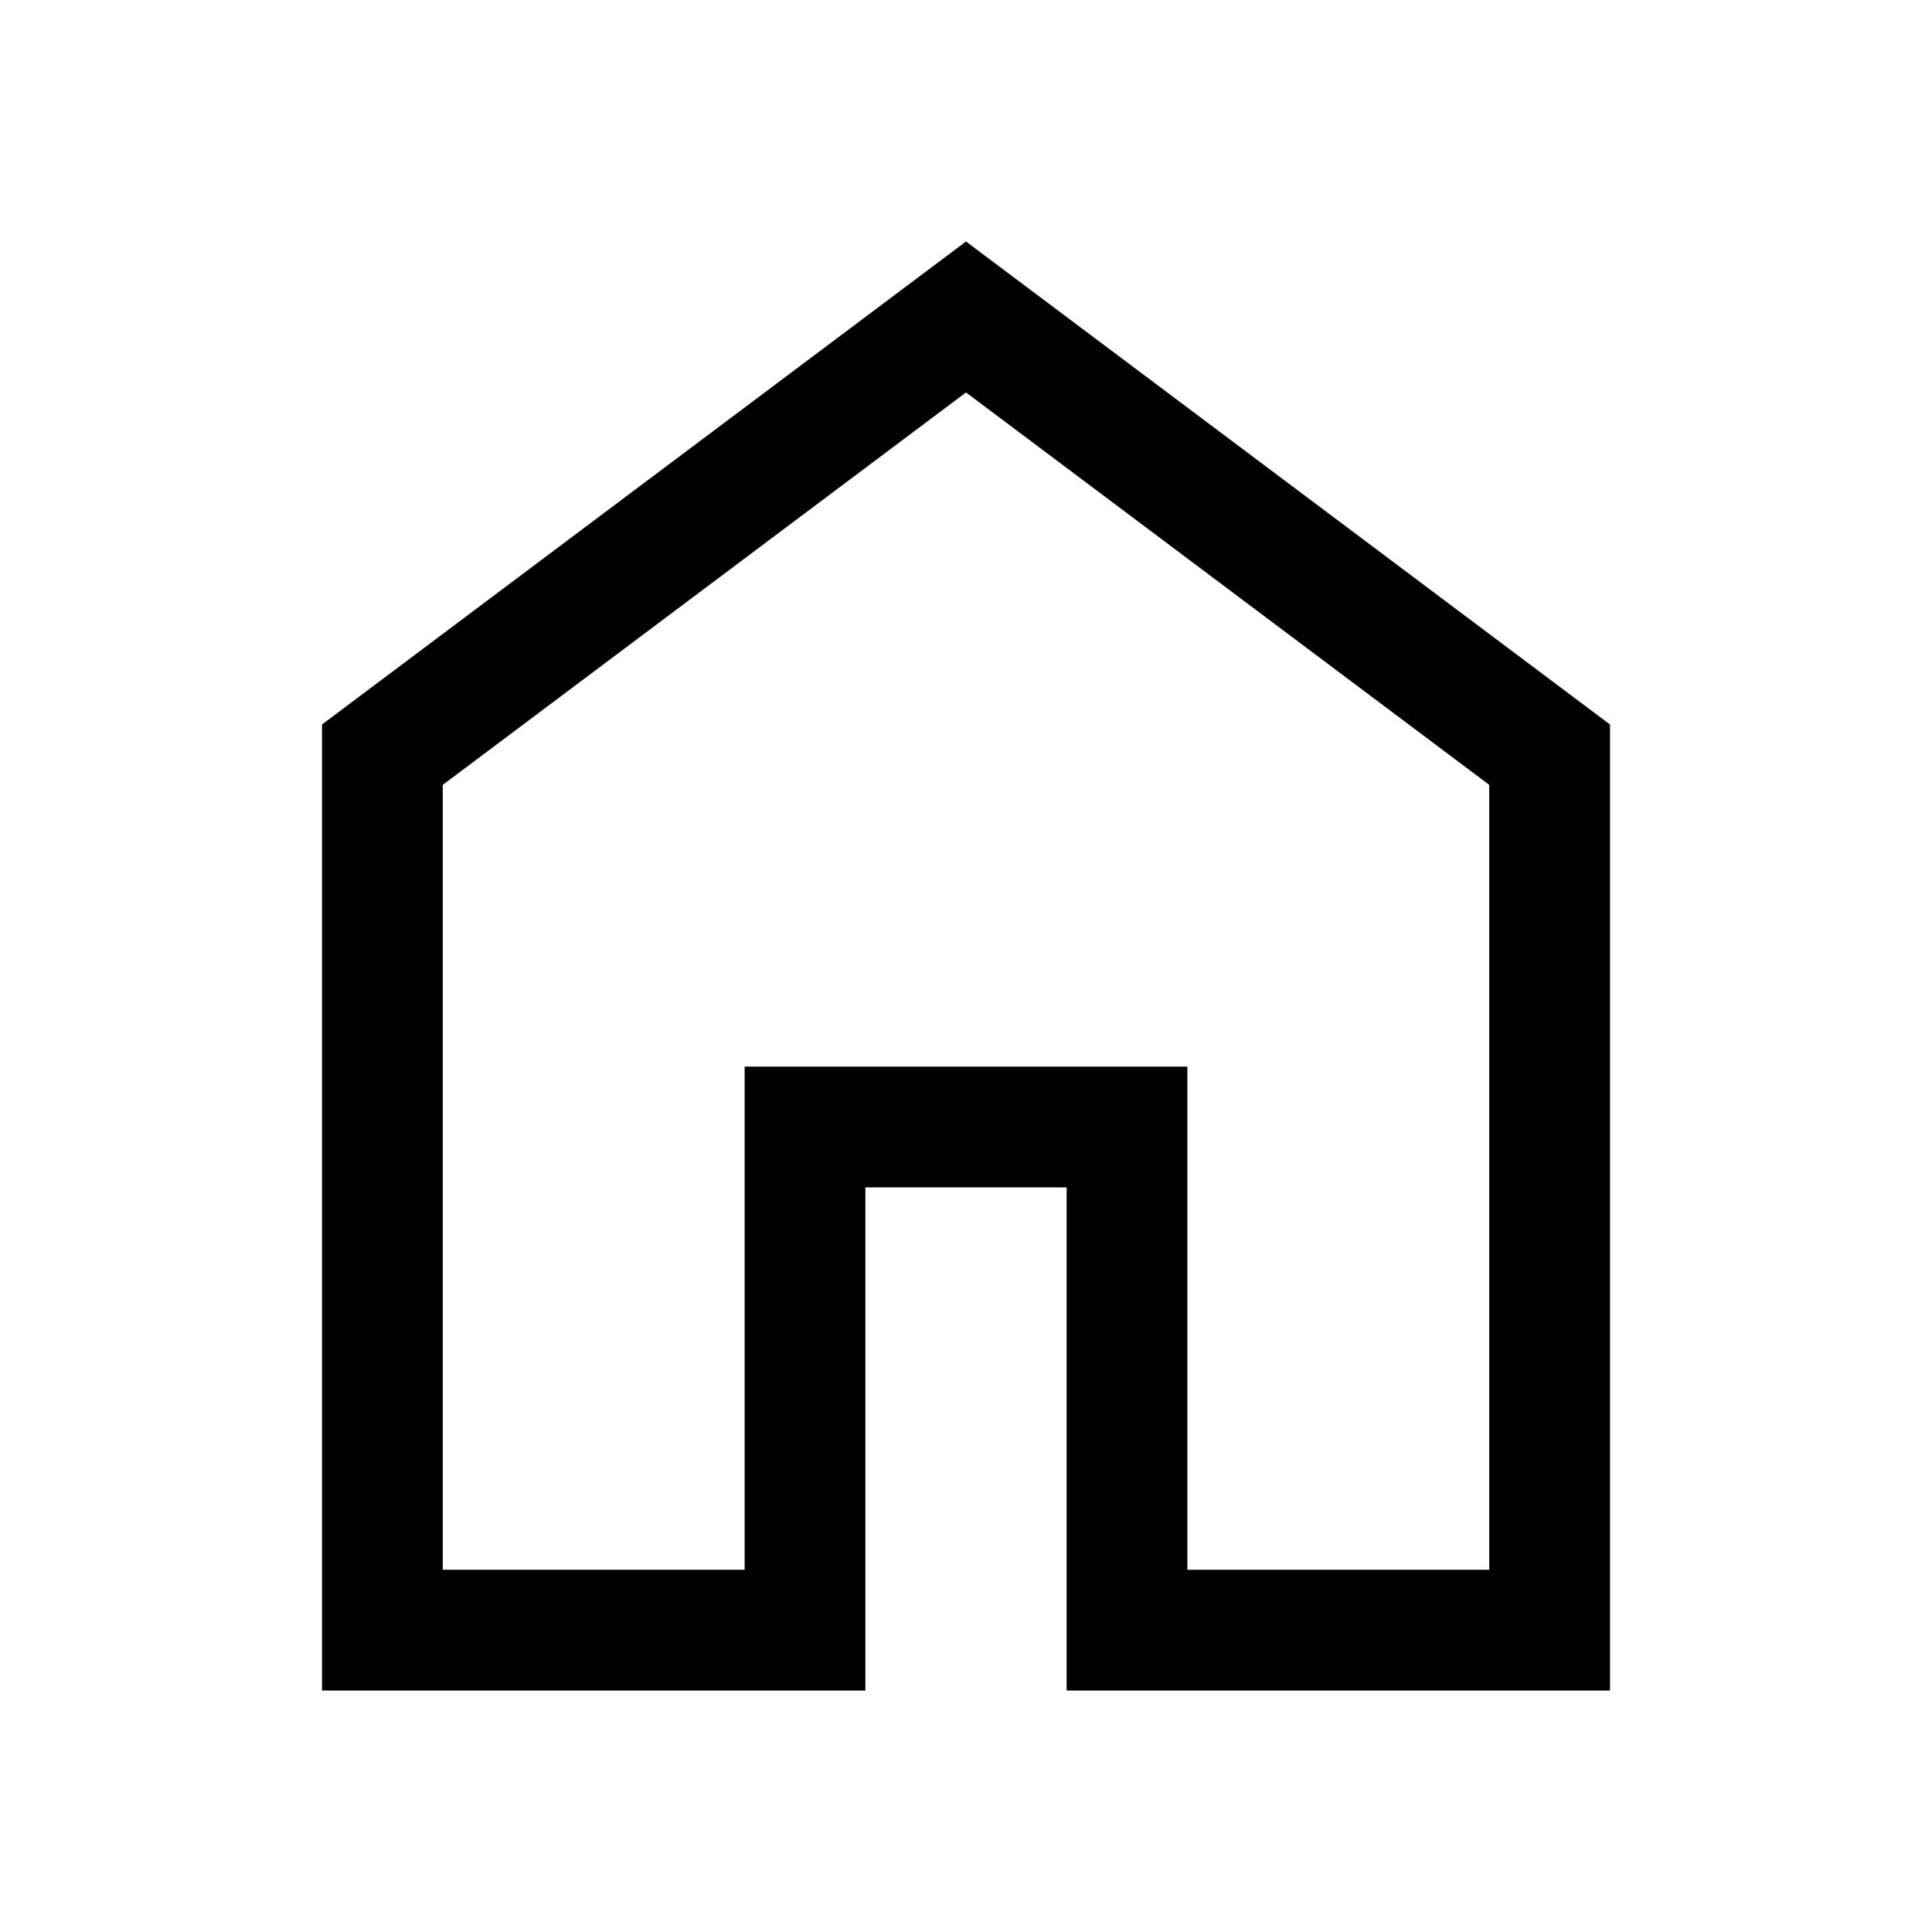
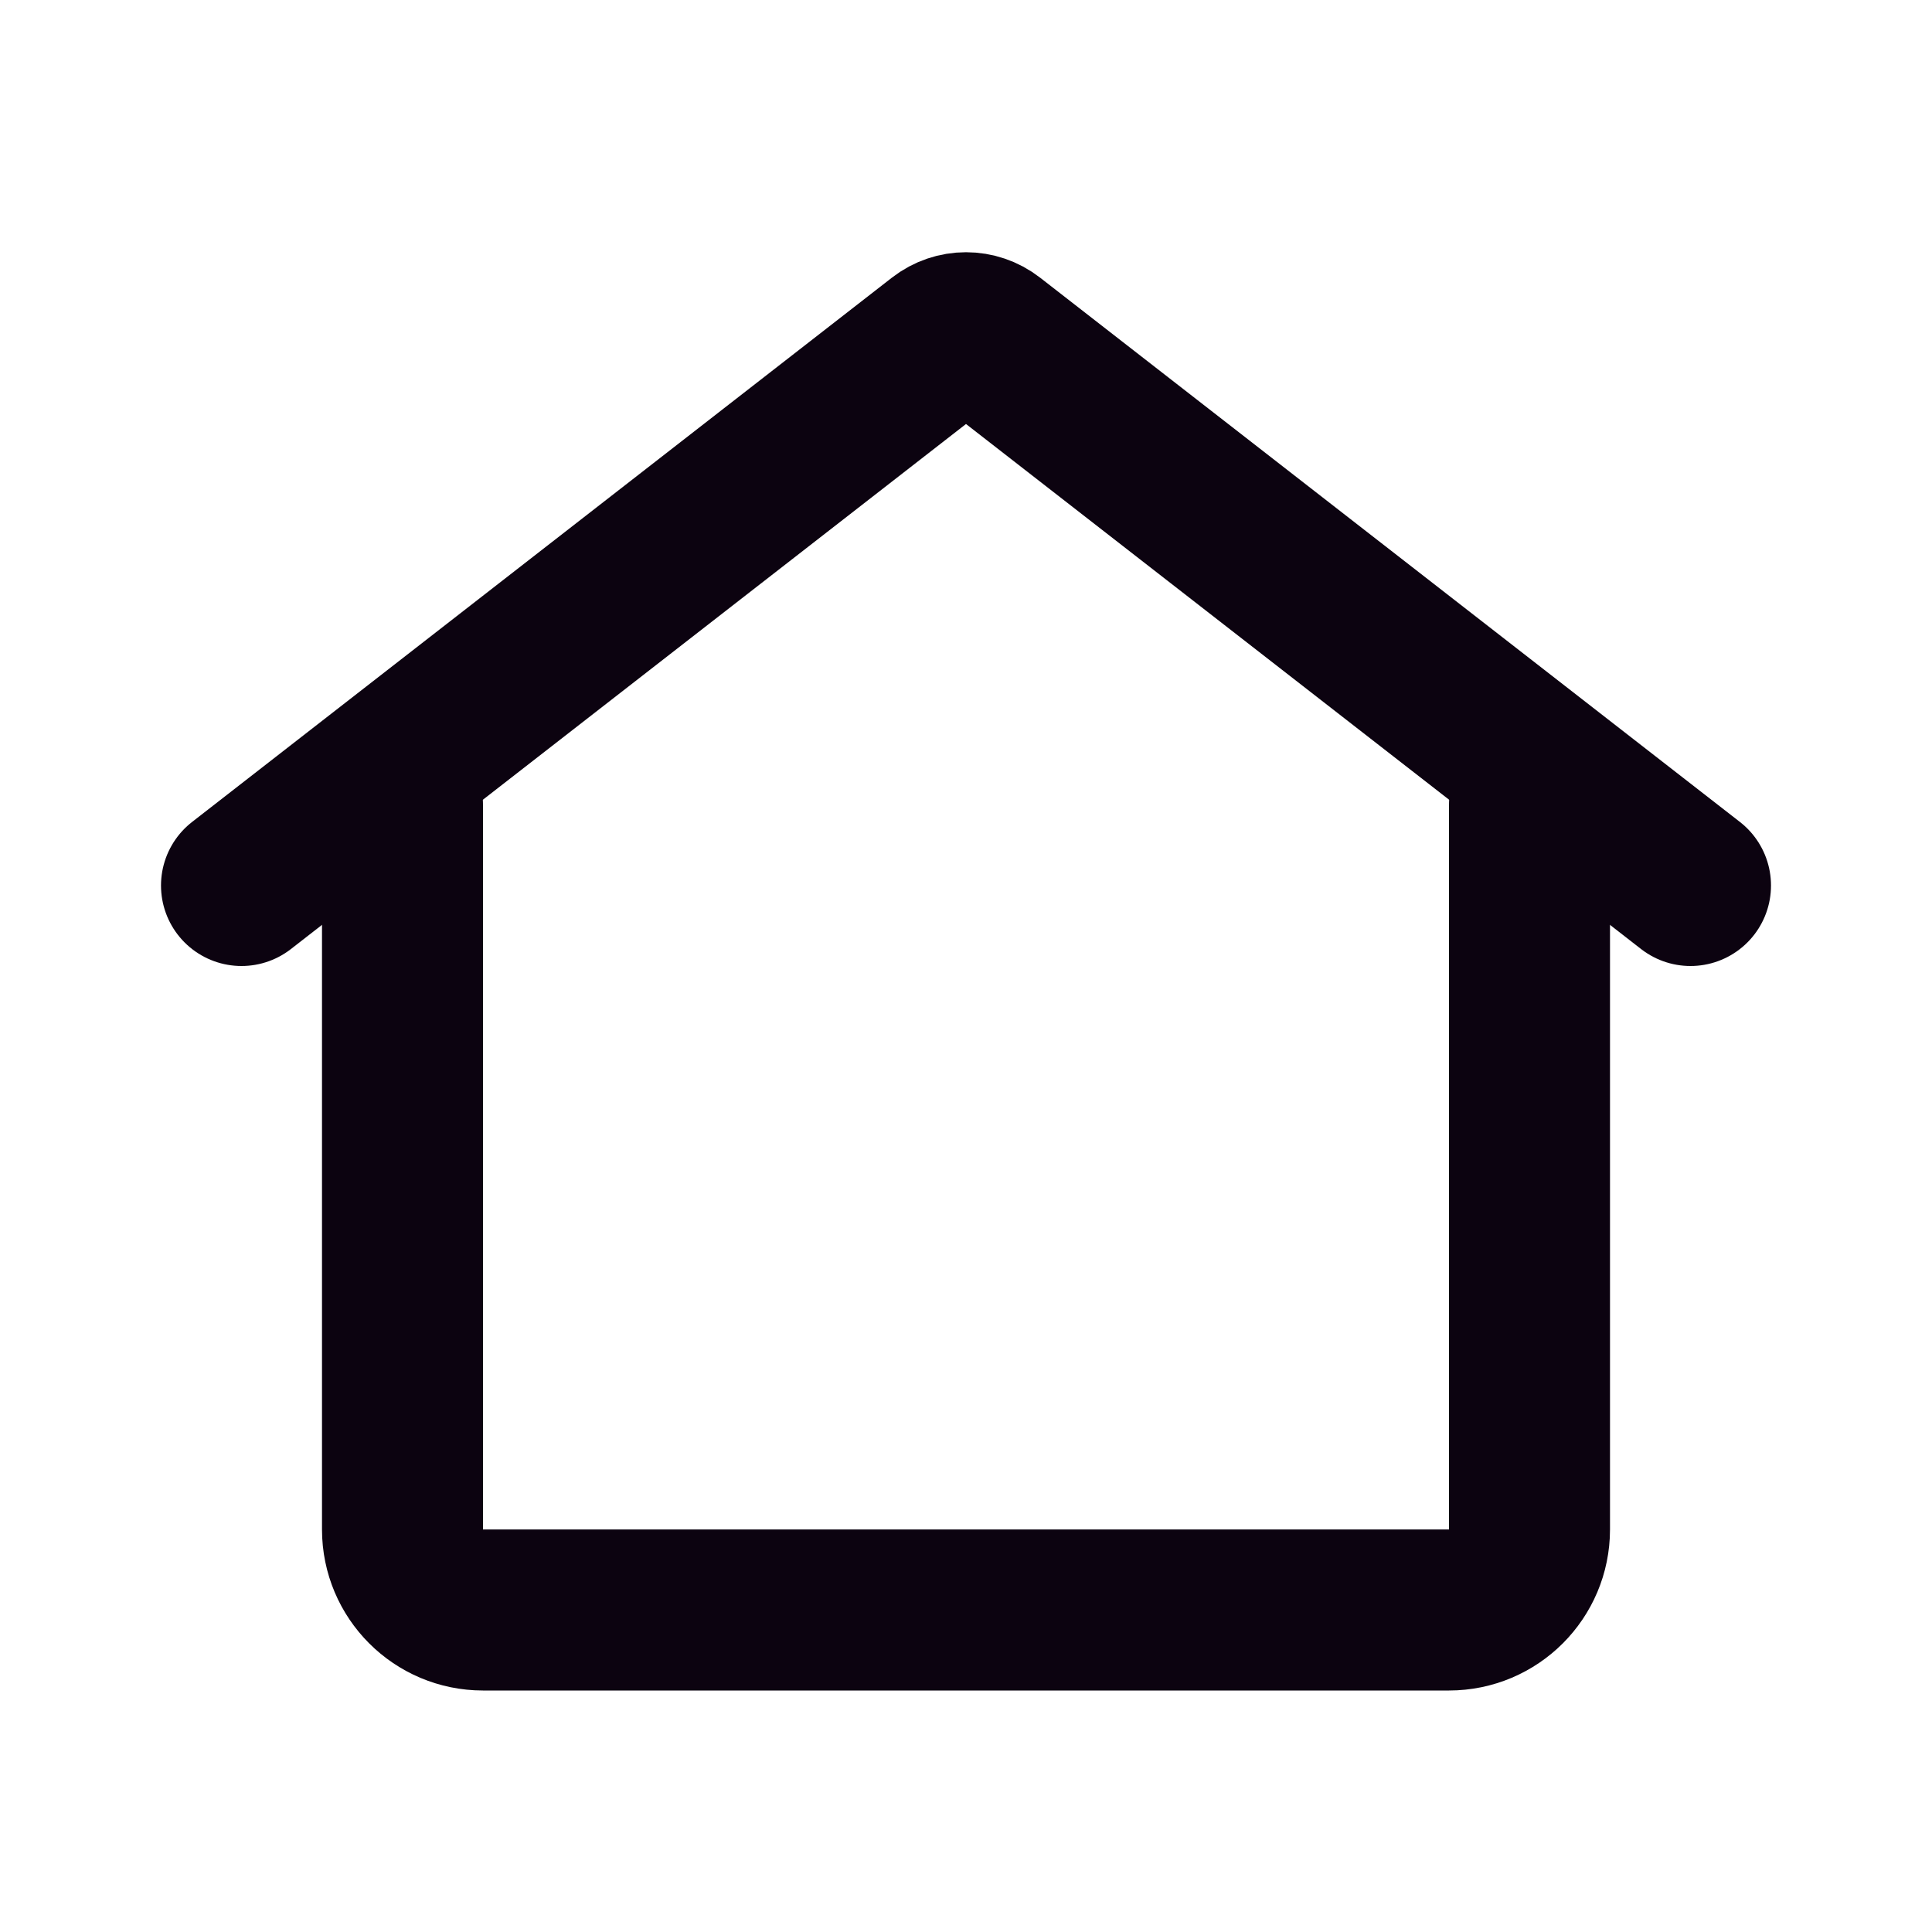
- <svg xmlns="http://www.w3.org/2000/svg" height="48" viewBox="0 -960 960 960" width="48">
-   <path d="M220-180h150v-250h220v250h150v-390L480-765 220-570v390Zm-60 60v-480l320-240 320 240v480H530v-250H430v250H160Zm320-353Z" />
+ <svg xmlns="http://www.w3.org/2000/svg" width="800px" height="800px" viewBox="0 0 24 24" version="1.1">
+   <g id="Page-1" stroke="none" stroke-width="1" fill="none" fill-rule="evenodd">
+     <g id="Home">
+       <rect id="Rectangle" fill-rule="nonzero" x="0" y="0" width="24" height="24">
+ 
+ </rect>
+       <path d="M5,10 L5,19 C5,19.552 5.448,20 6,20 L18,20 C18.552,20 19,19.552 19,19 L19,10" id="Path" stroke="#0C0310" stroke-width="2" stroke-linecap="round">
+ 
+ </path>
+       <path d="M21,11 L12.307,4.239 C12.126,4.098 11.874,4.098 11.693,4.239 L3,11" id="Path" stroke="#0C0310" stroke-width="2" stroke-linecap="round">
+ 
+ </path>
+     </g>
+   </g>
</svg>
